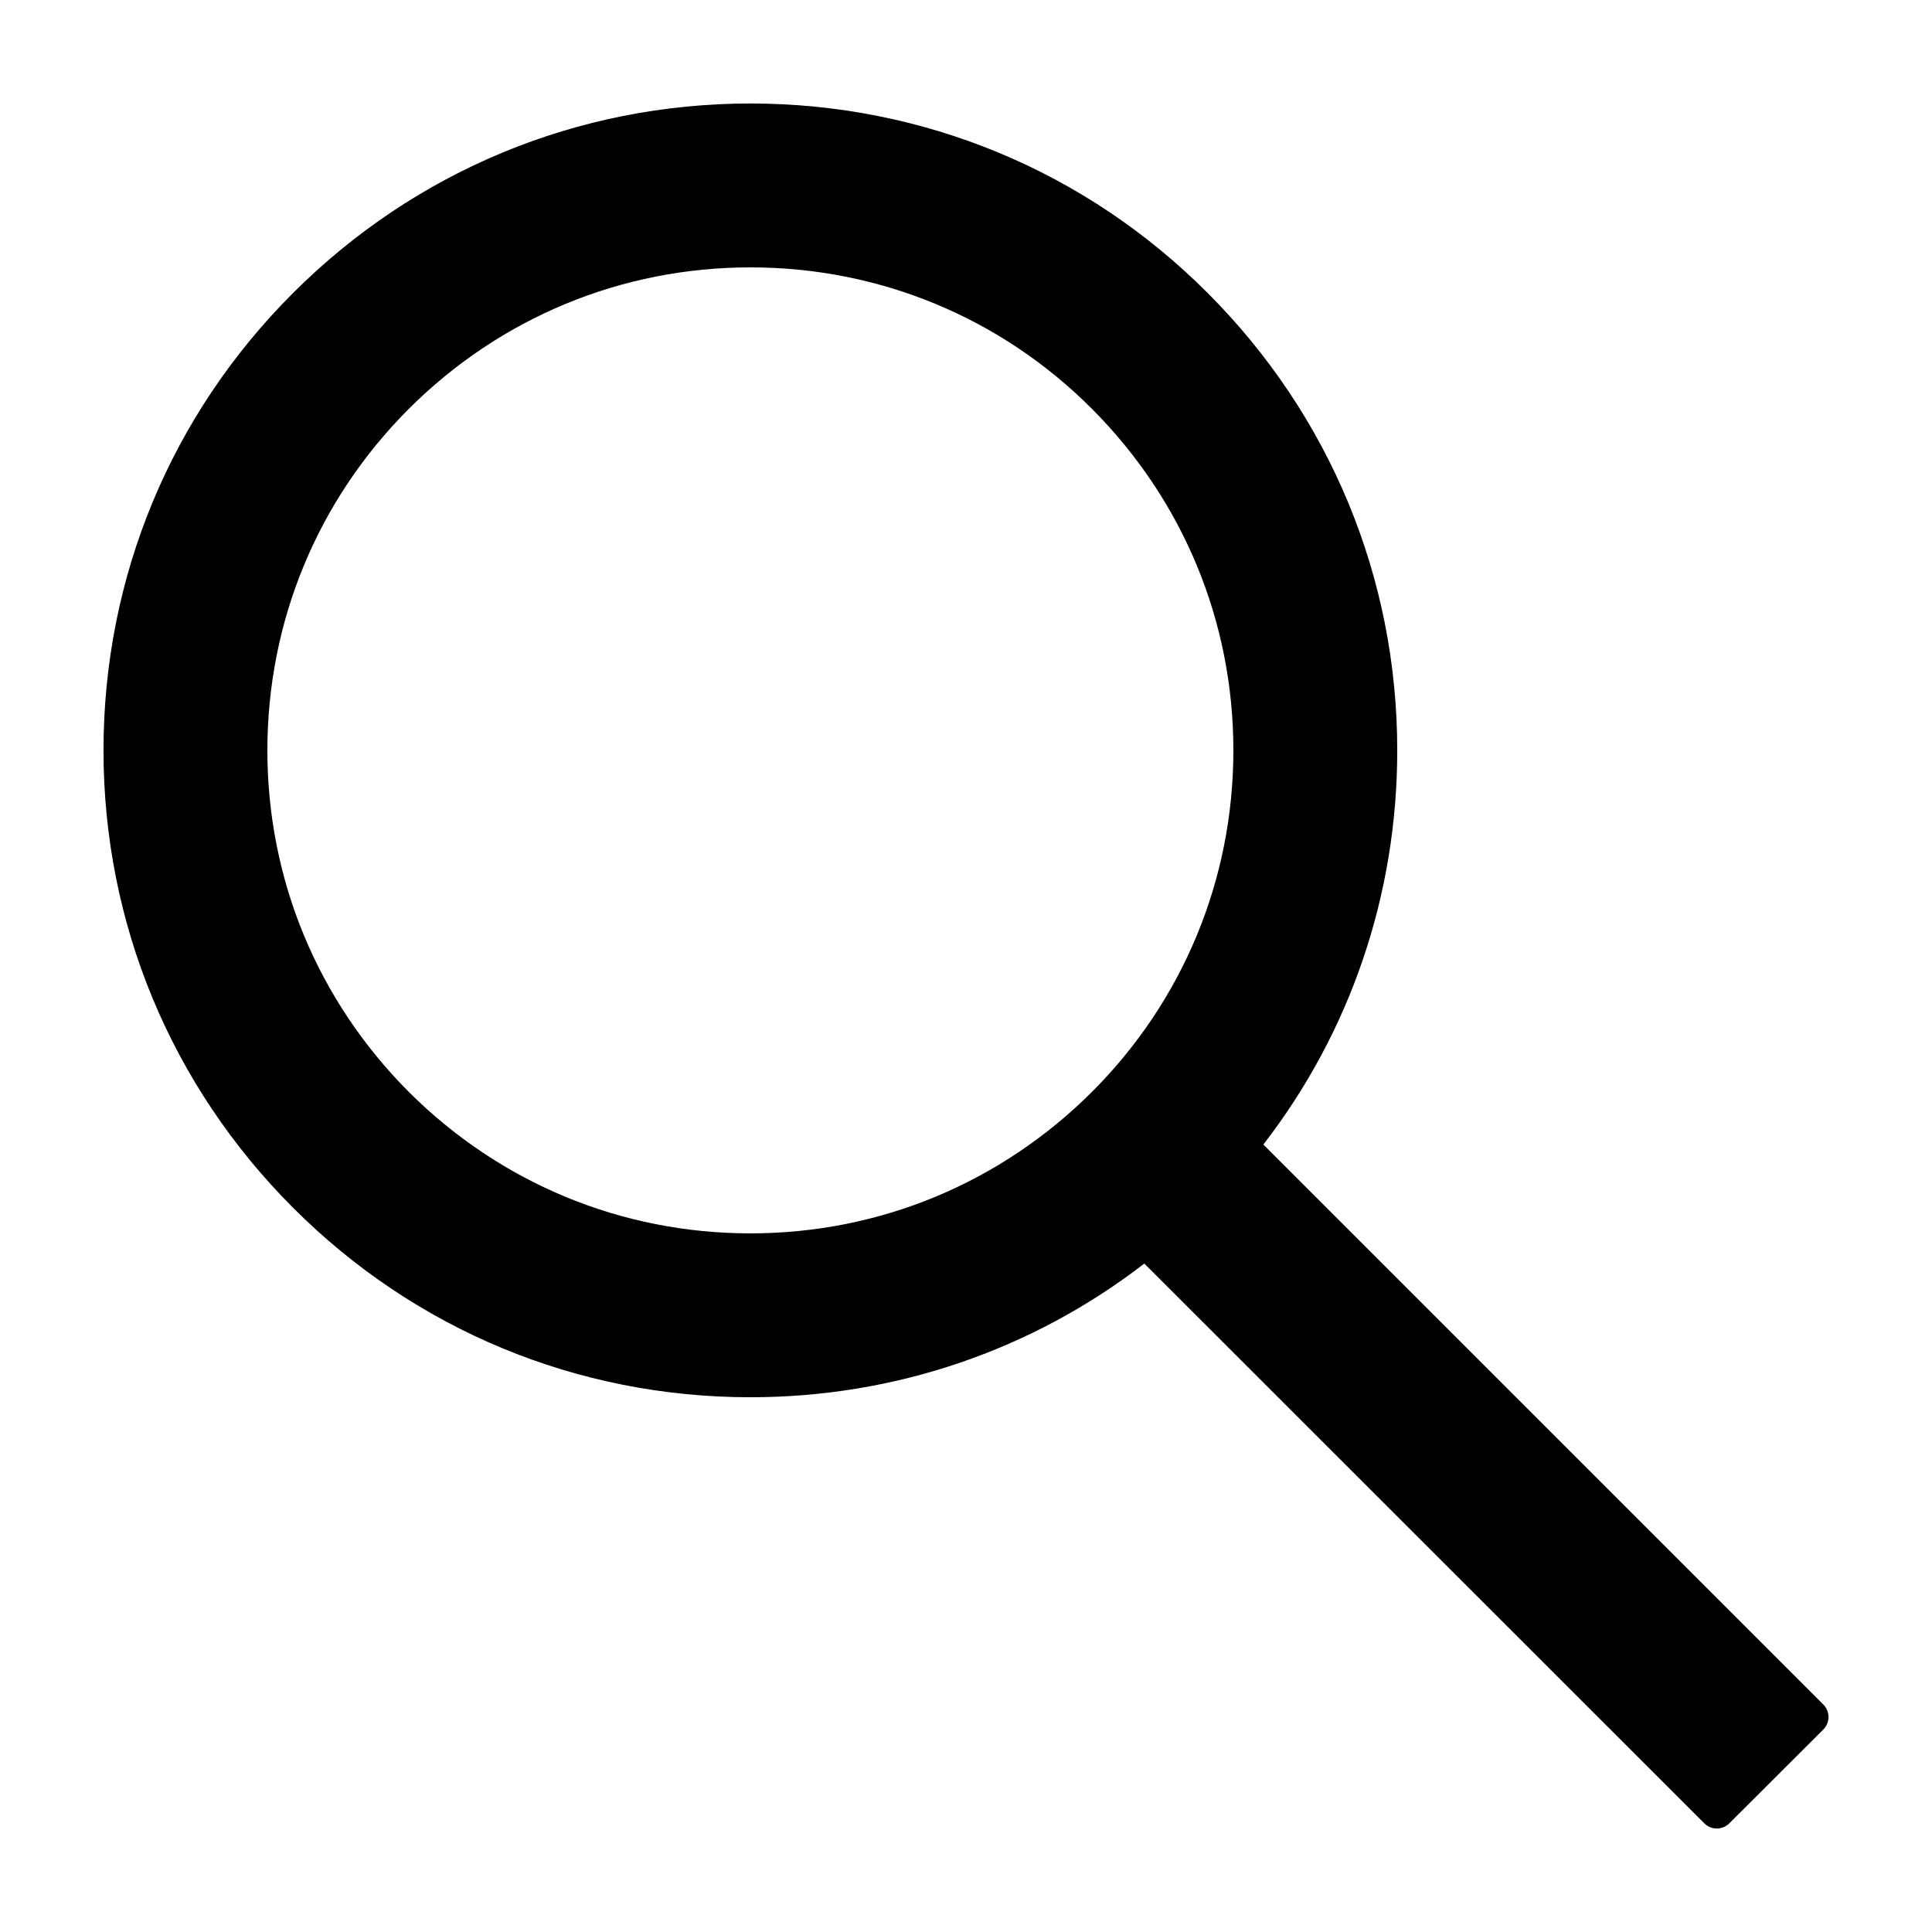
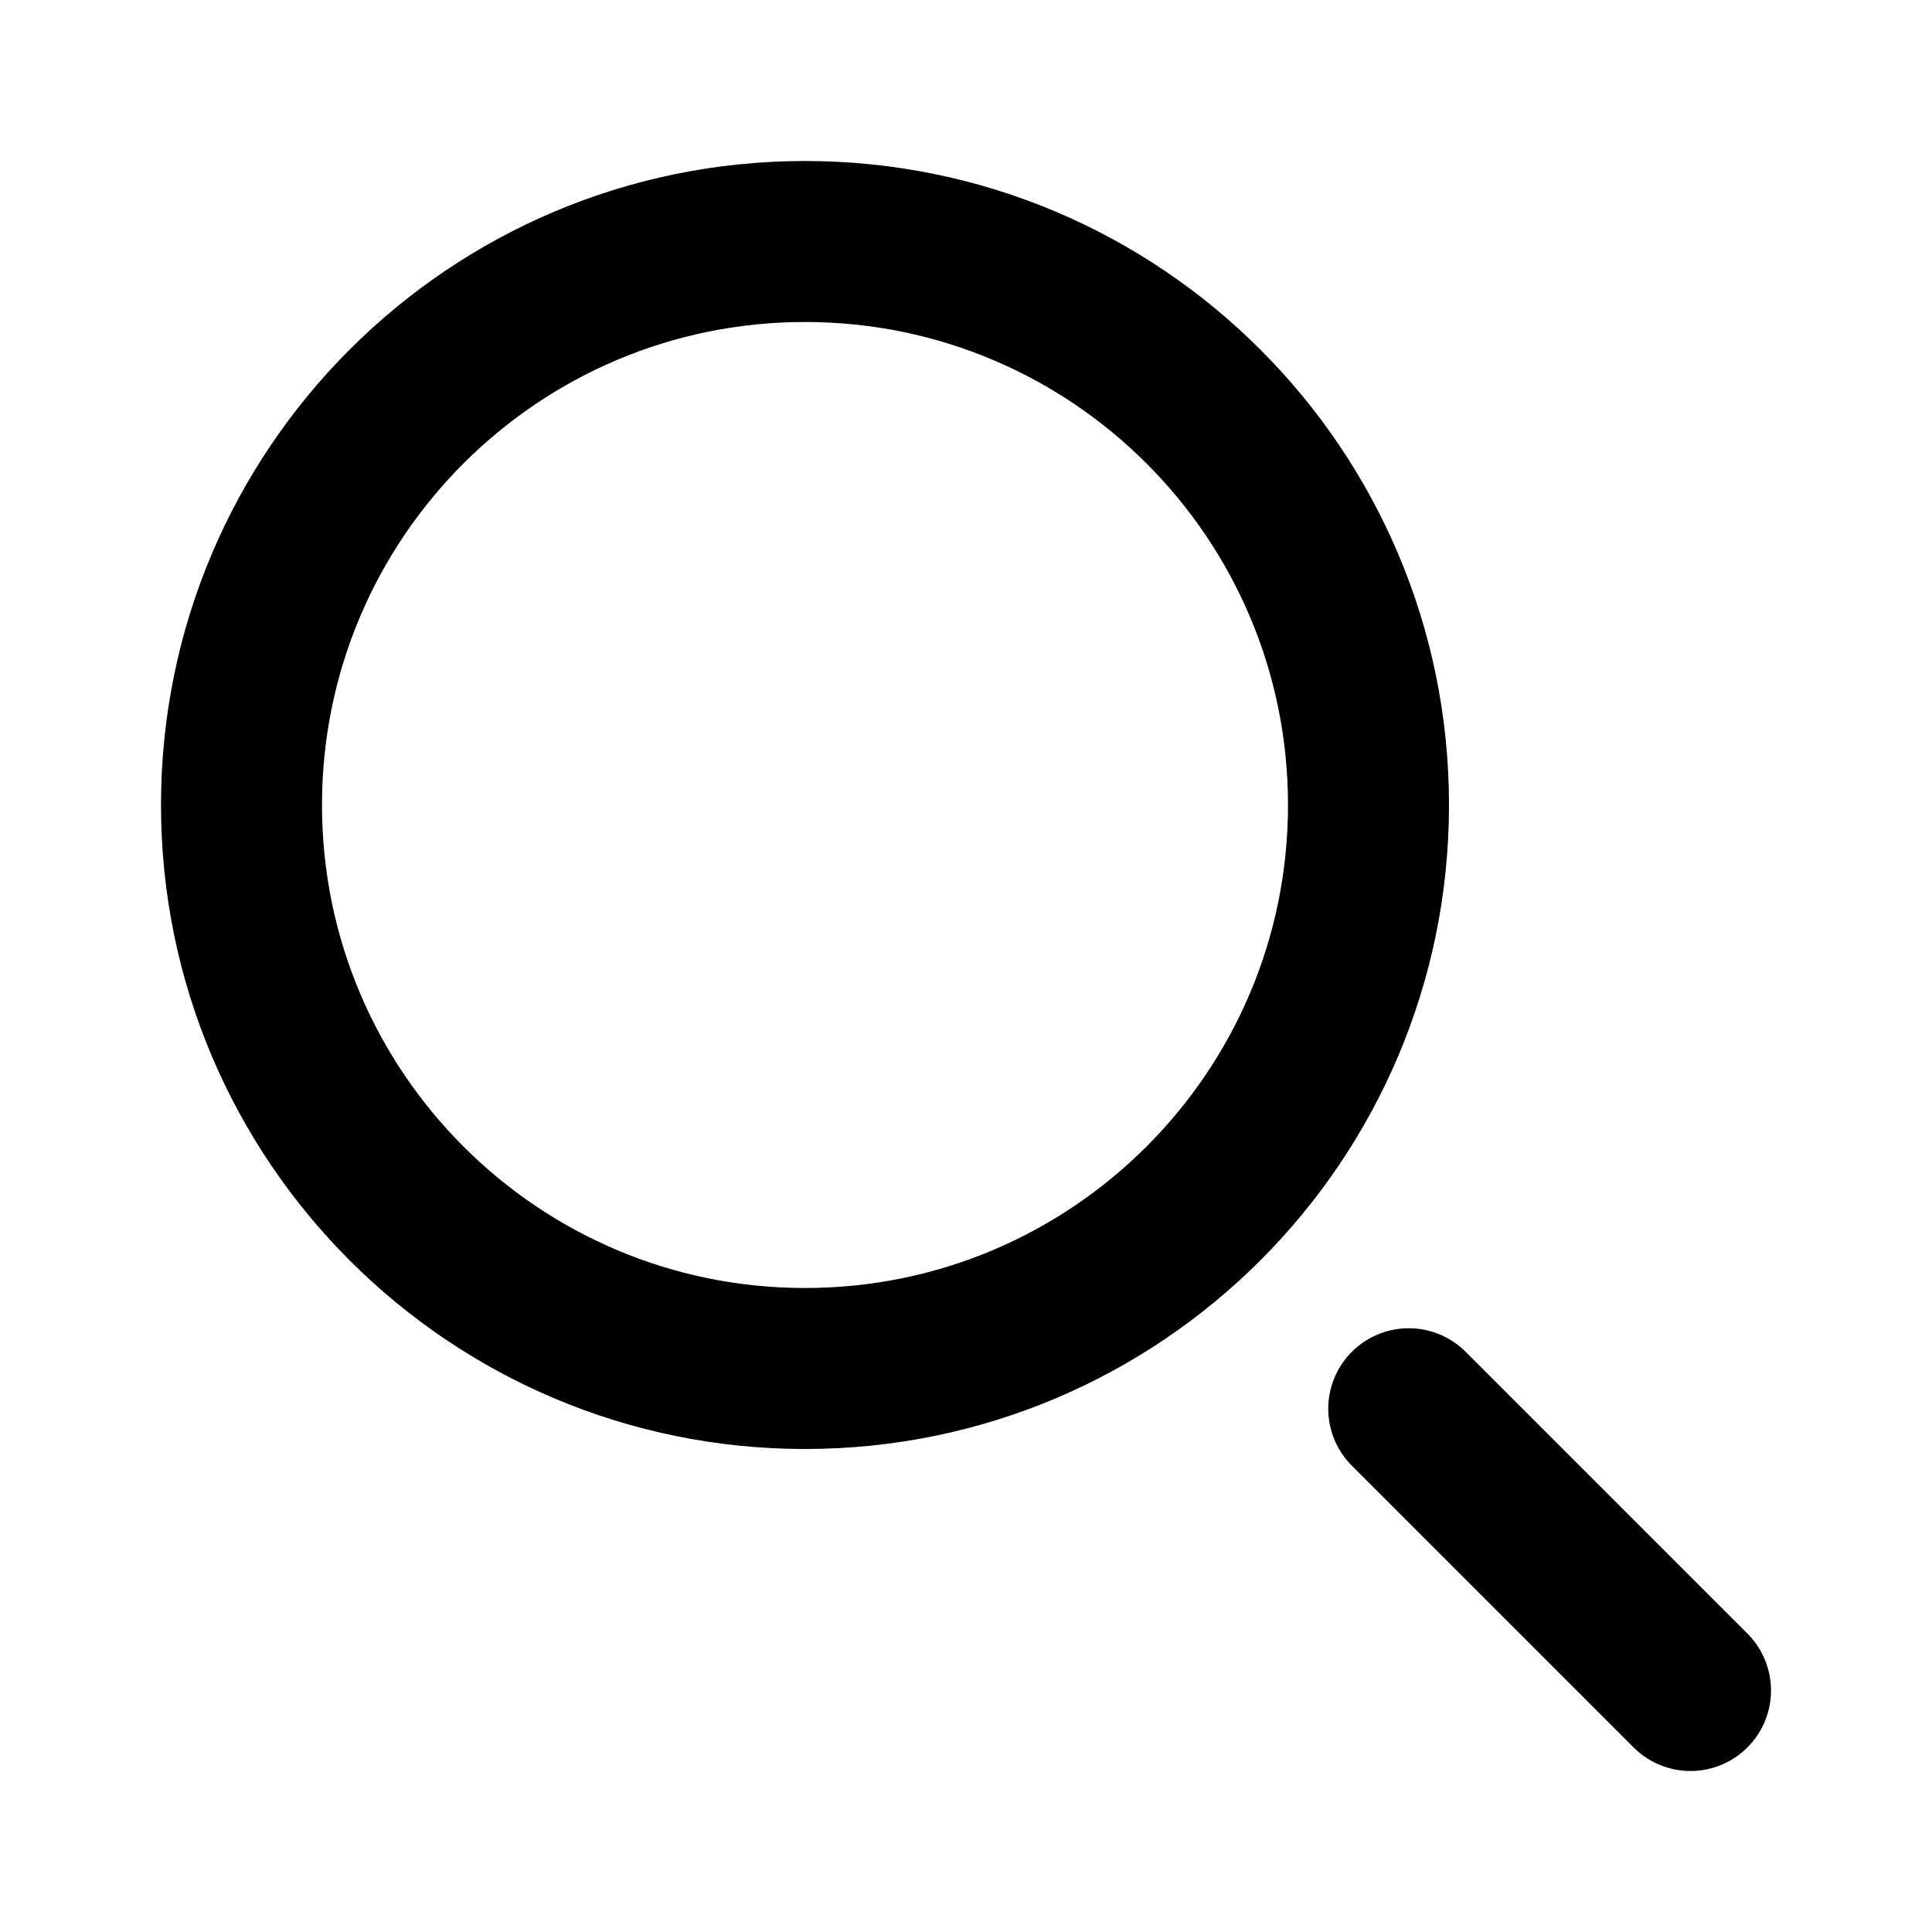
- <svg viewBox="64 64 896 896" focusable="false" data-icon="search" width="1em" height="1em" fill="currentColor" aria-hidden="true">
-   <path d="M909.6 854.5L649.9 594.8C690.2 542.7 712 479 712 412c0-80.2-31.3-155.4-87.9-212.1-56.6-56.7-132-87.9-212.1-87.9s-155.5 31.3-212.1 87.9C143.2 256.5 112 331.8 112 412c0 80.1 31.3 155.5 87.9 212.1C256.5 680.8 331.8 712 412 712c67 0 130.6-21.8 182.7-62l259.7 259.6a8.2 8.2 0 0011.6 0l43.6-43.5a8.2 8.2 0 000-11.6zM570.4 570.4C528 612.7 471.8 636 412 636s-116-23.3-158.4-65.6C211.3 528 188 471.8 188 412s23.3-116.1 65.6-158.4C296 211.3 352.2 188 412 188s116.1 23.2 158.4 65.6S636 352.2 636 412s-23.3 116.1-65.6 158.4z" />
+ <svg xmlns="http://www.w3.org/2000/svg" stroke="currentColor" width="1em" height="1em" aria-hidden="true" fill="none" viewBox="0 0 24 24">
+   <path stroke-linecap="round" stroke-width="2" d="m21 21-3.5-3.5M17 10a7 7 0 1 1-14 0 7 7 0 0 1 14 0Z" />
</svg>
